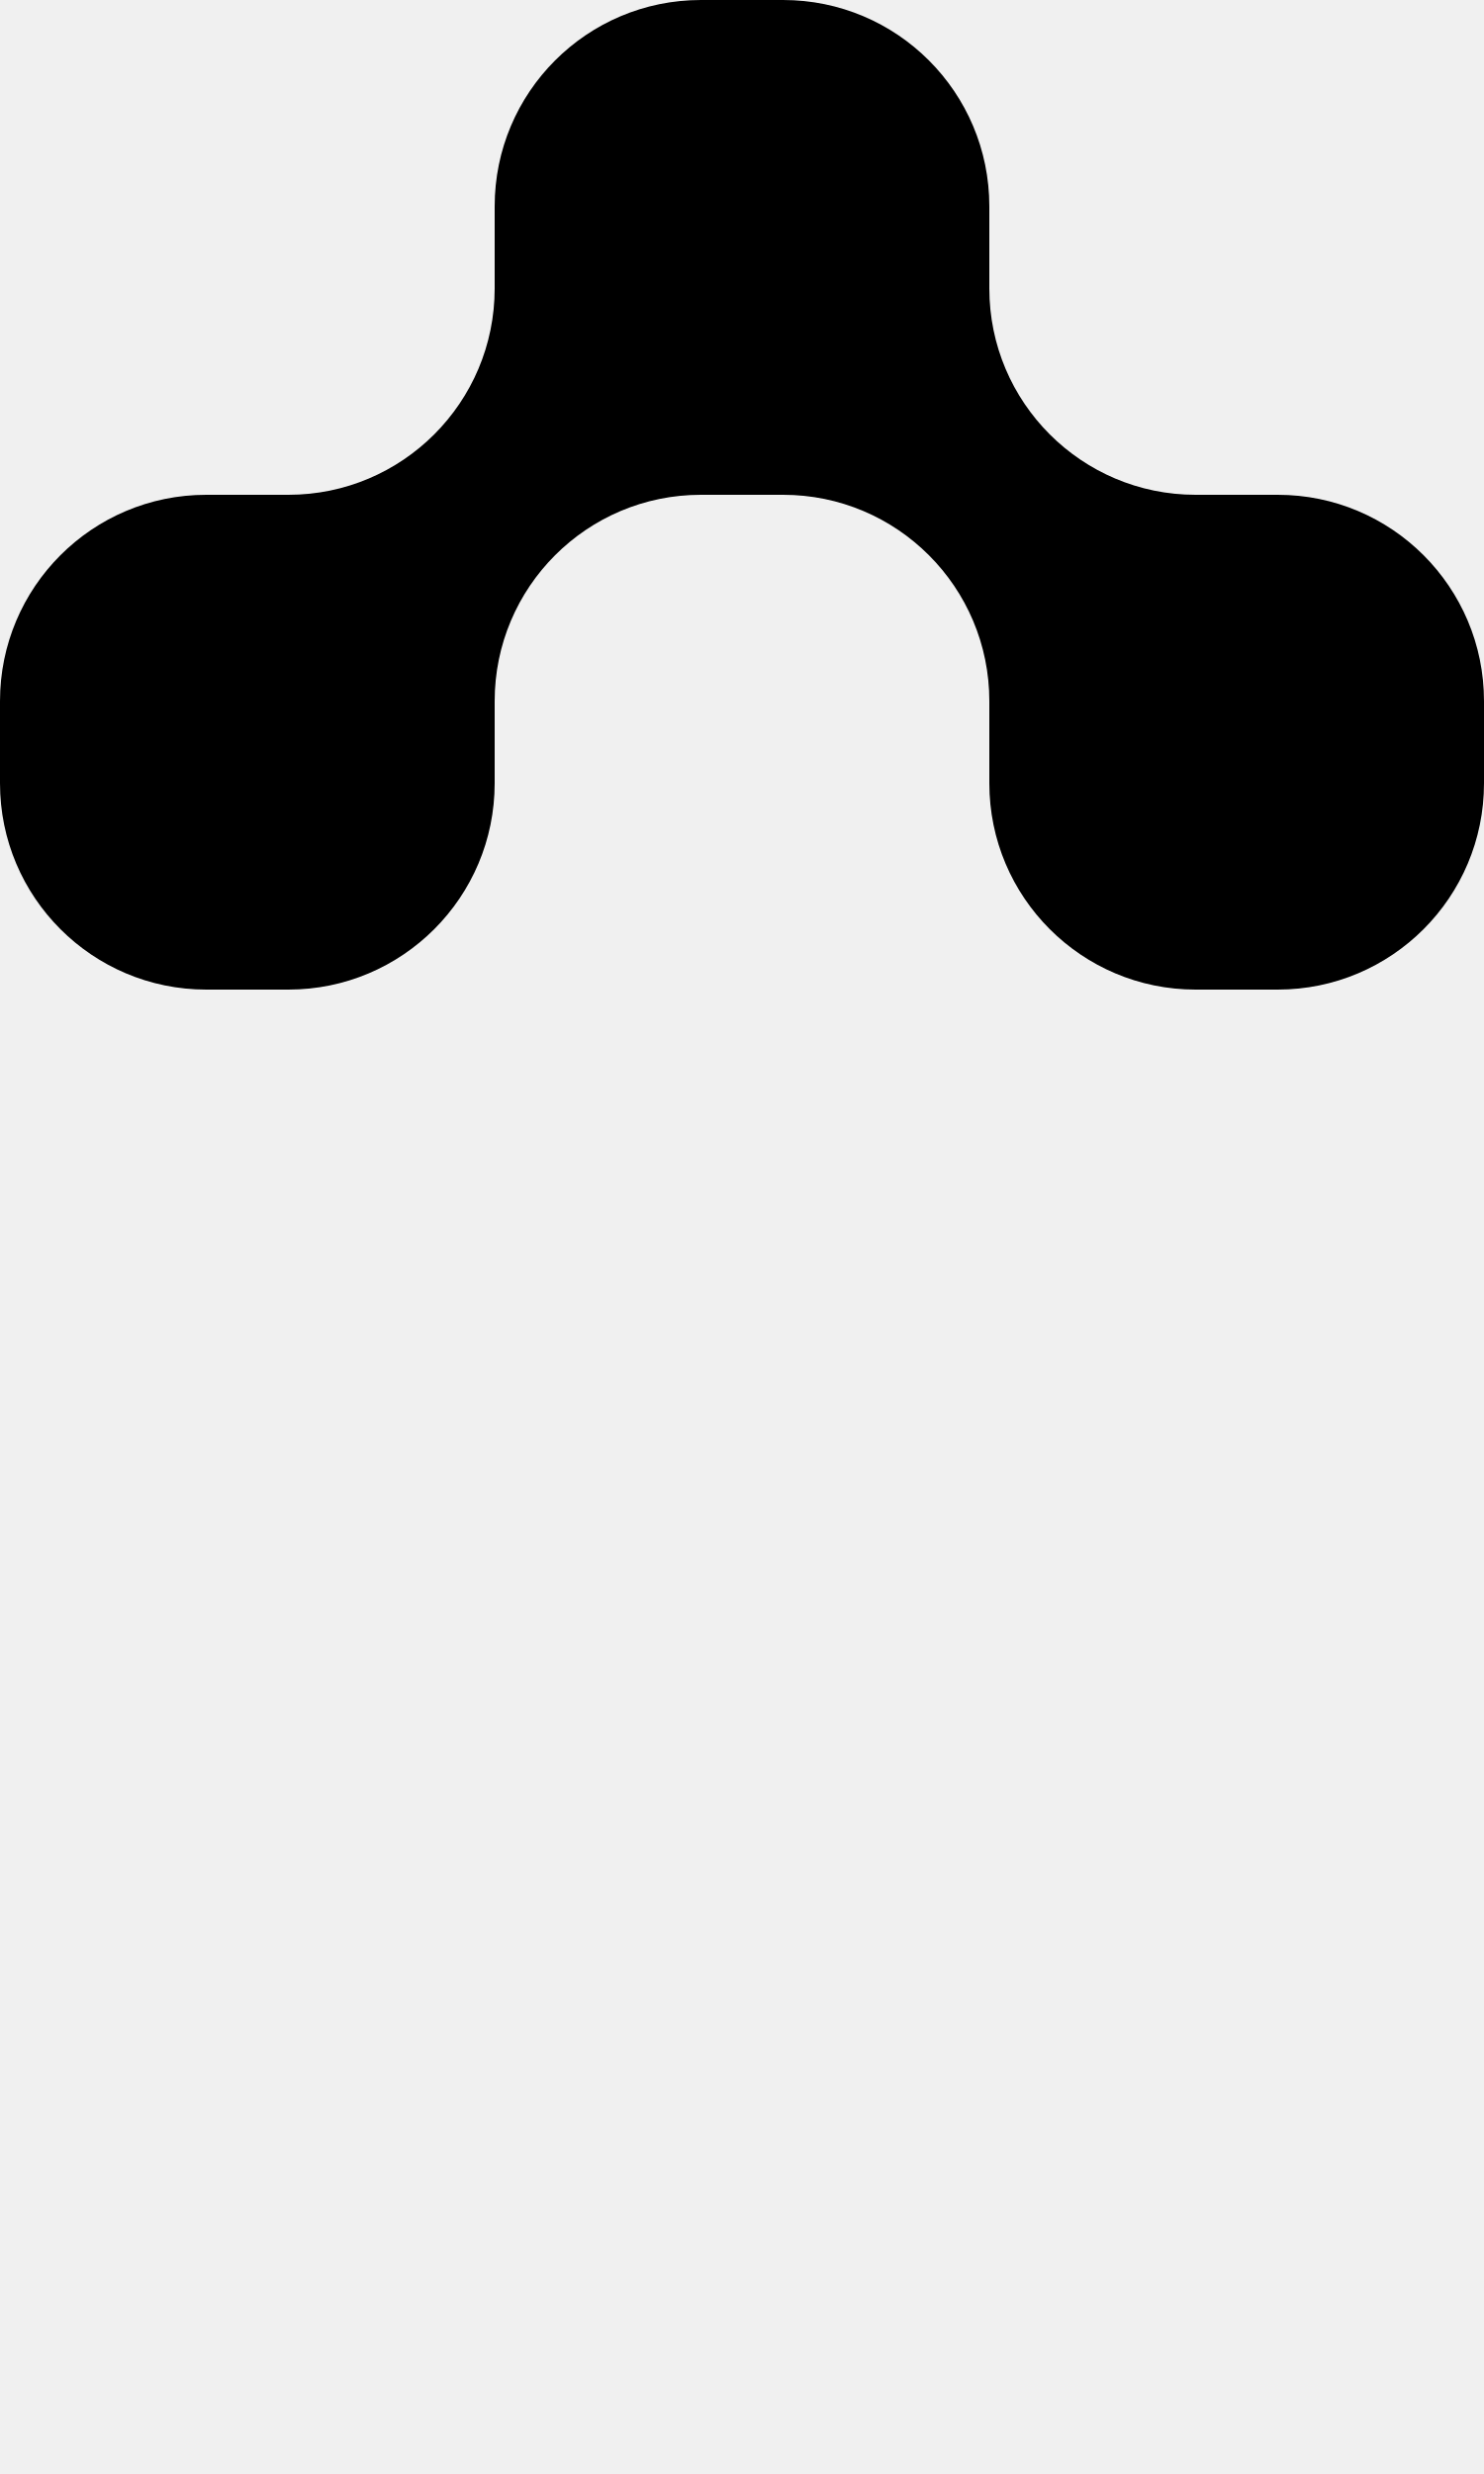
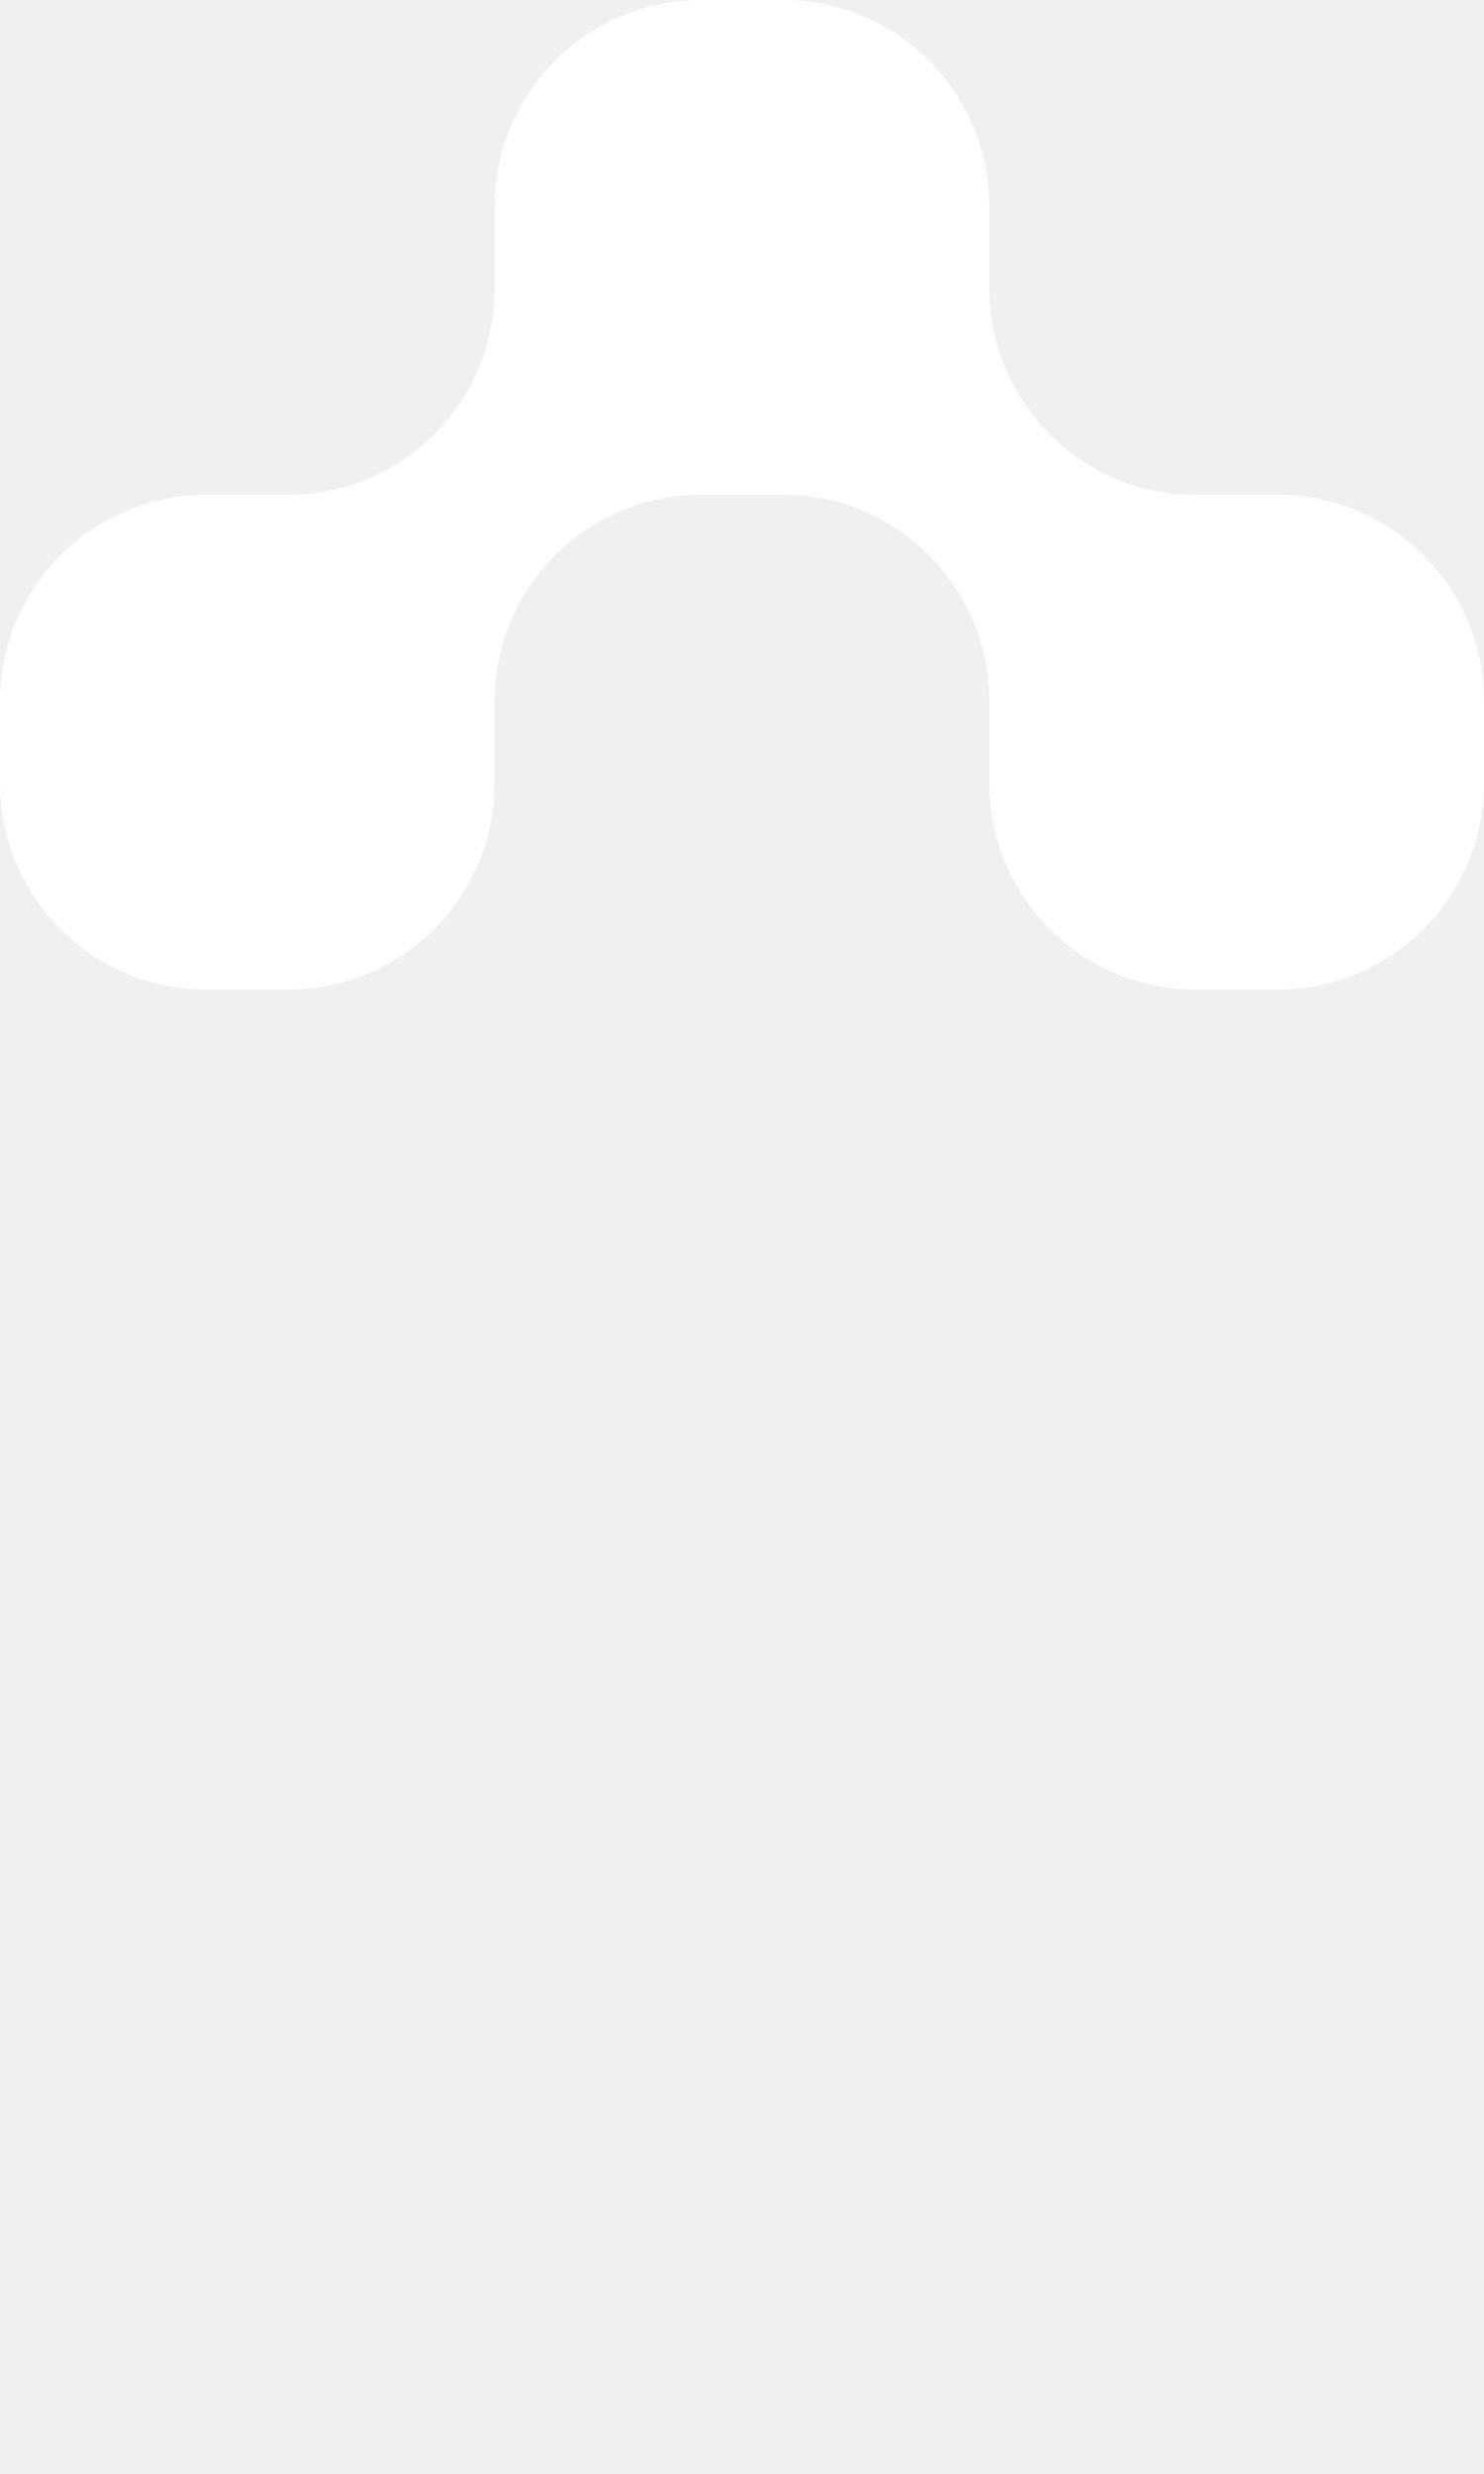
<svg xmlns="http://www.w3.org/2000/svg" width="96" height="160" viewBox="0 0 96 160">
-   <path d="M 18.656 32.000 A 13.344 13.344 0 0 0 32.000 18.656 L 32.000 13.344 A 13.344 13.344 0 0 1 45.344 0.000 L 50.656 0.000 A 13.344 13.344 0 0 1 64.000 13.344 L 64.000 18.656 A 13.344 13.344 0 0 0 77.344 32.000 L 82.656 32.000 A 13.344 13.344 0 0 1 96.000 45.344 L 96.000 50.656 A 13.344 13.344 0 0 1 82.656 64.000 L 77.344 64.000 A 13.344 13.344 0 0 1 64.000 50.656 L 64.000 45.344 A 13.344 13.344 0 0 0 50.656 32.000 L 45.344 32.000 A 13.344 13.344 0 0 0 32.000 45.344 L 32.000 50.656 A 13.344 13.344 0 0 1 18.656 64.000 L 13.344 64.000 A 13.344 13.344 0 0 1 0.000 50.656 L 0.000 45.344 A 13.344 13.344 0 0 1 13.344 32.000 Z" fill="#000000" />
+   <path d="M 18.656 32.000 A 13.344 13.344 0 0 0 32.000 18.656 L 32.000 13.344 A 13.344 13.344 0 0 1 45.344 0.000 L 50.656 0.000 A 13.344 13.344 0 0 1 64.000 13.344 L 64.000 18.656 A 13.344 13.344 0 0 0 77.344 32.000 L 82.656 32.000 A 13.344 13.344 0 0 1 96.000 45.344 L 96.000 50.656 A 13.344 13.344 0 0 1 82.656 64.000 L 77.344 64.000 A 13.344 13.344 0 0 1 64.000 50.656 L 64.000 45.344 A 13.344 13.344 0 0 0 50.656 32.000 L 45.344 32.000 A 13.344 13.344 0 0 0 32.000 45.344 L 32.000 50.656 A 13.344 13.344 0 0 1 18.656 64.000 L 13.344 64.000 A 13.344 13.344 0 0 1 0.000 50.656 L 0.000 45.344 A 13.344 13.344 0 0 1 13.344 32.000 Z" fill="#ffffff" />
</svg>
